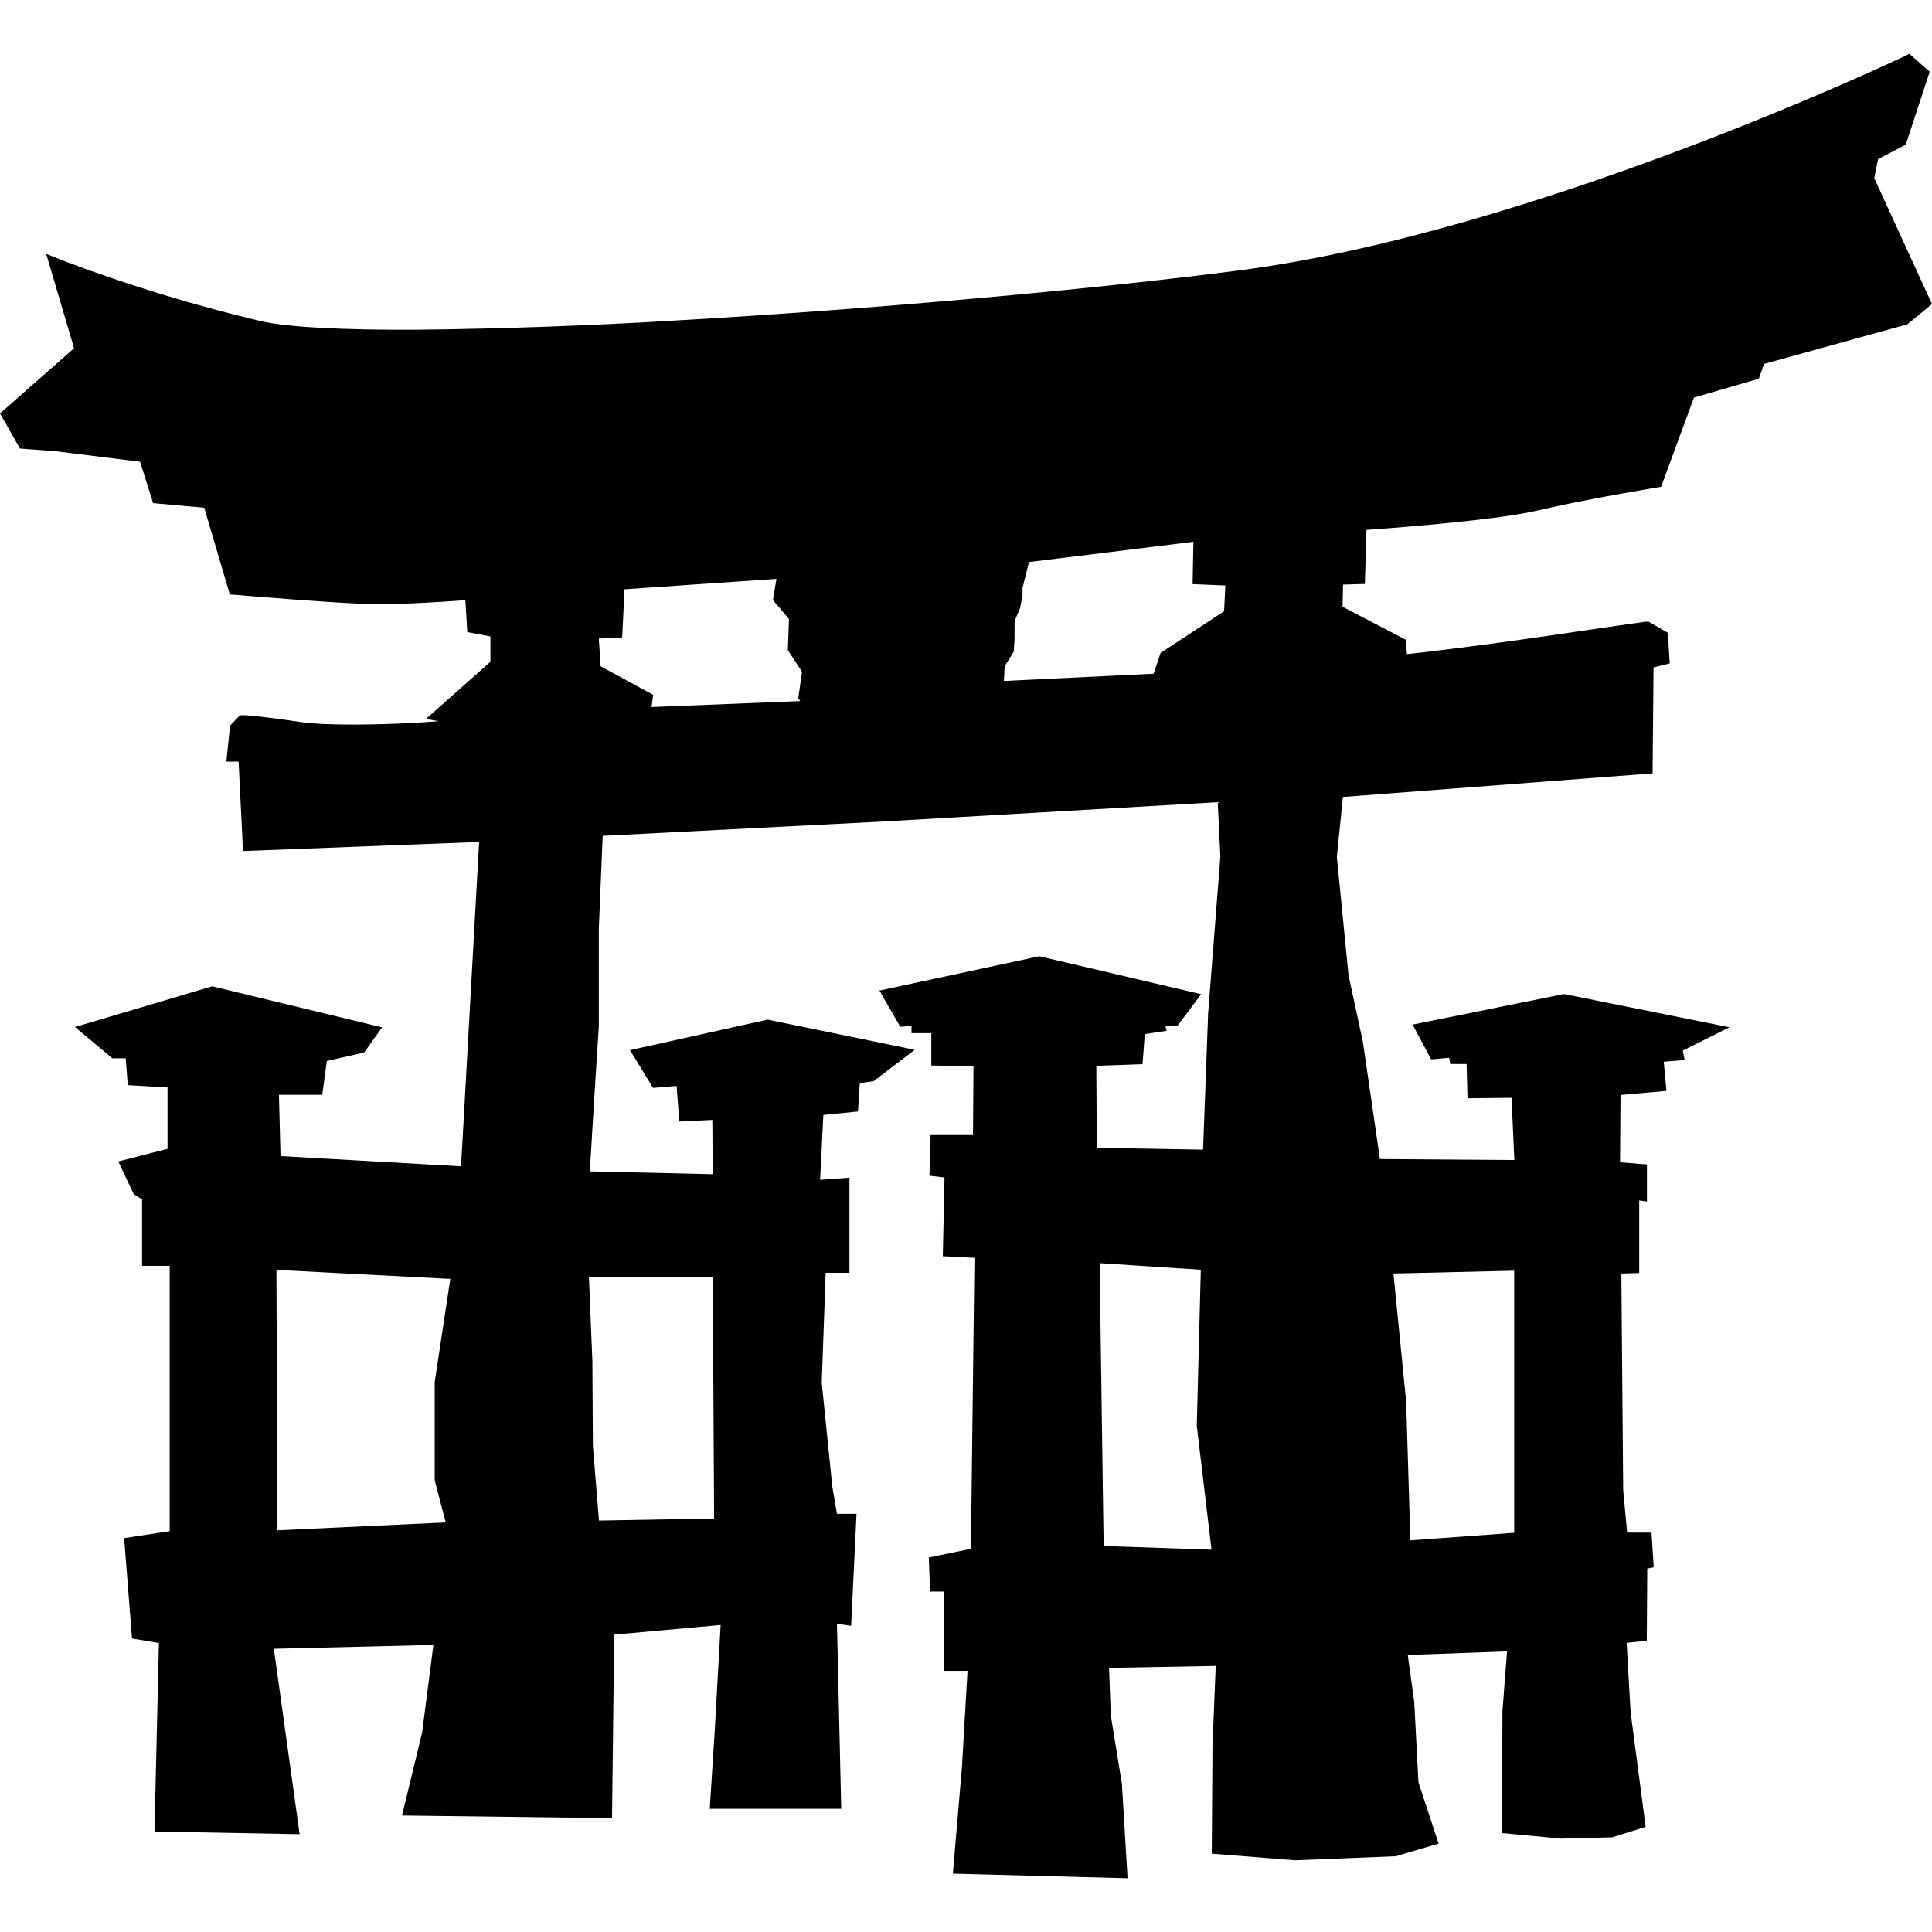
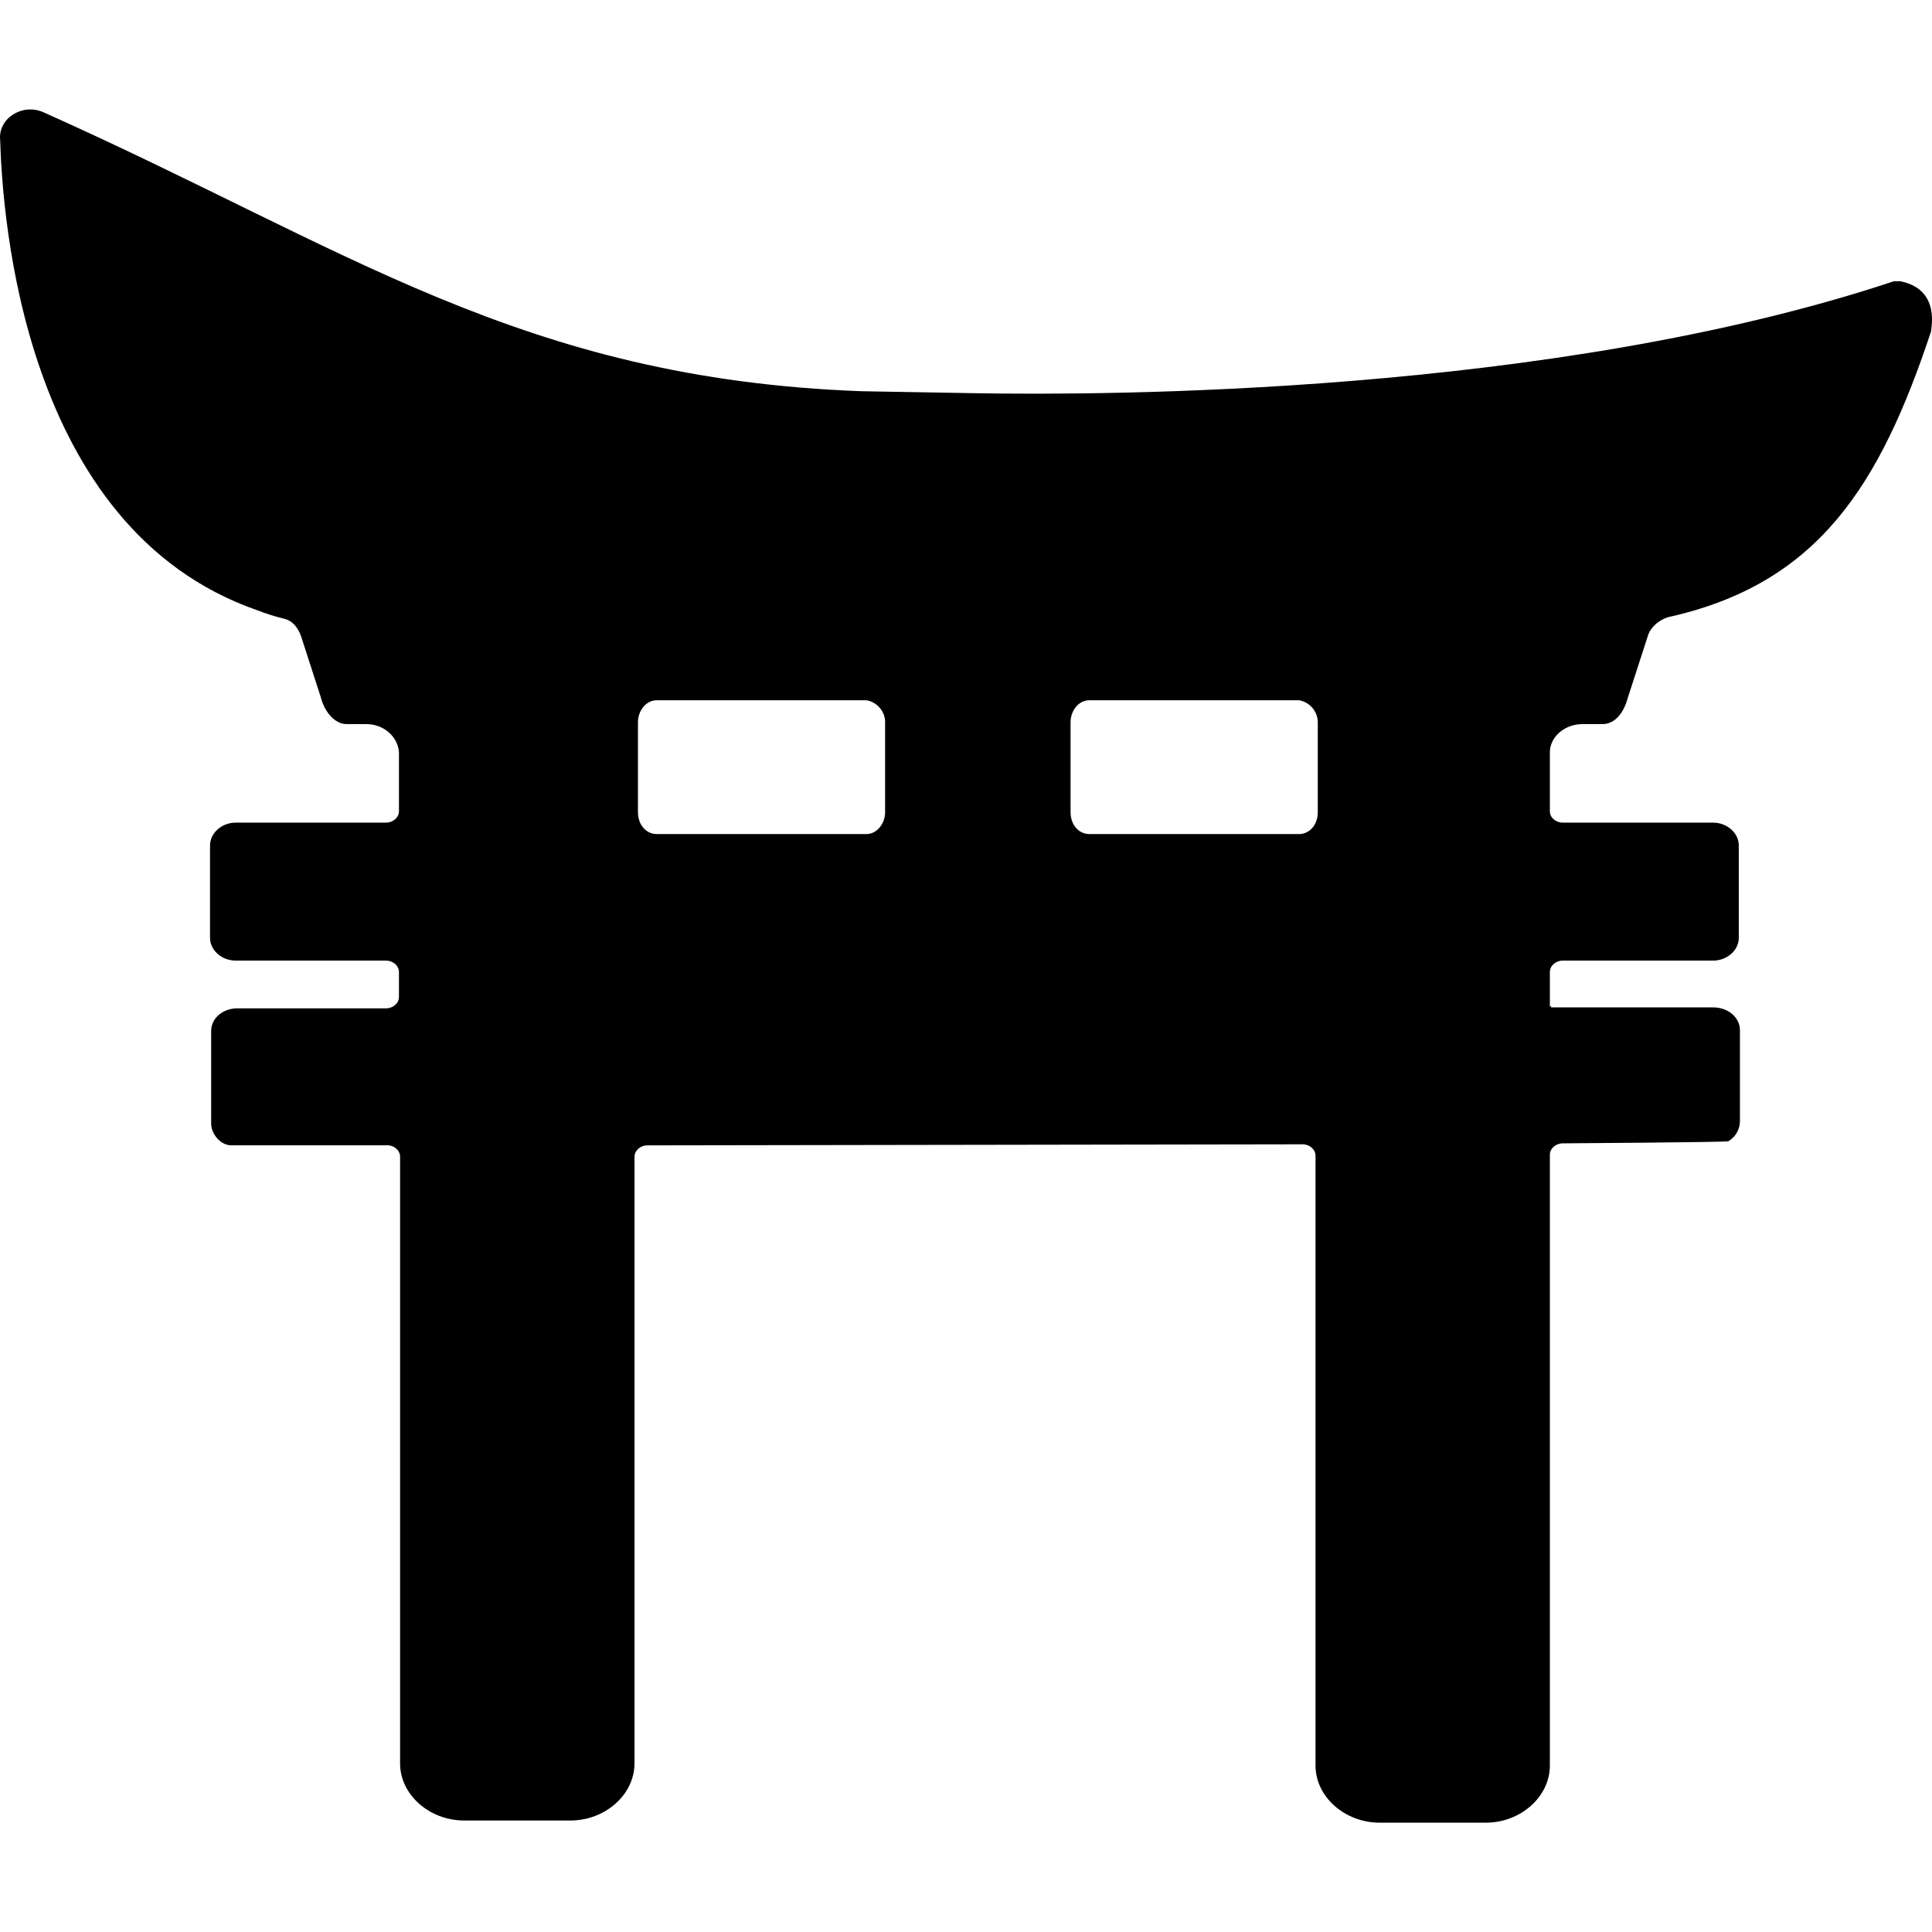
<svg xmlns="http://www.w3.org/2000/svg" role="img" viewBox="0 0 24 24">
-   <path d="M23.718.668l-.08.04s-4.563 2.174-8.244 2.651c-1.854.24-4.554.481-6.964.62a65.472 65.472 0 0 1-3.254.117c-.917.005-1.63-.032-1.95-.11a20.19 20.19 0 0 1-2.4-.732l-.252-.1.346 1.172-.92.81.248.436.44.033 1.052.131.162.514.635.057.318 1.078.092.006s1.338.115 1.762.115c.365 0 .93-.04 1.072-.05l.024.396.287.054v.315l-.8.71.157.028c-.14.01-.227.018-.5.03-.43.017-.934.02-1.203-.018-.586-.086-.71-.086-.71-.086H2.98l-.122.13-.046.446h.152l.055 1.111 2.933-.113-.205 3.682-.02.347-2.242-.127-.02-.761h.538l.057-.42.464-.106.223-.312-2.111-.51-1.705.506.465.388h.166l.025.334.494.028v.763l-.611.157.19.404.105.068v.825h.343v3.296l-.566.086.098 1.247.334.056-.055 2.342 1.803.033-.32-2.303 1.982-.048-.14 1.087-.25 1.032 2.609.033.027-2.28 1.322-.12-.072 1.294-.063.99h1.633l-.053-2.3.176.027.067-1.392h-.243l-.058-.34-.131-1.29.049-1.364h.295v-1.182l-.364.027.04-.806.43-.043.023-.352.172-.025.51-.389-1.827-.375-1.71.379.286.469.239-.02.054-.004.034.442.41-.02.004.674-1.526-.035.053-.877.059-.926v-1.213l.048-1.152 3.485-.178 4.155-.24.033.674-.152 1.949-.063 1.693-1.32-.023-.006-1.018.574-.021.028-.373.27-.041-.012-.057.152-.01.29-.388-2.01-.471-1.986.426.258.45.14-.01v.089h.246v.402l.524.008-.006.856h-.527l-.014.505.187.022-.021.978.393.02-.044 3.615-.523.108.016.423h.176v.985h.289l-.07 1.205-.112 1.314 2.17.057-.07-1.172-.138-.848-.022-.593 1.325-.024-.04 1.002-.009 1.33 1.033.082 1.252-.05.533-.157-.25-.76-.053-1-.08-.583 1.233-.045-.057.742-.006 1.515.738.069.631-.016.416-.13-.187-1.424-.049-.862.25-.027.006-.895.08-.017-.027-.43h-.303l-.049-.527-.023-2.692.222-.006v-.902l.096.014v-.461l-.334-.027.006-.836.57-.051-.033-.362.26-.021-.024-.117.58-.29-2.056-.413-1.88.38.231.432.223-.02.014.077h.203l.011.426.547-.006.035.773-1.67-.012-.212-1.457-.178-.826-.145-1.469.075-.746 3.847-.293.012-1.316.201-.05-.023-.38-.239-.138h-.037l-.357.05-.793.116a62.157 62.157 0 0 1-1.625.216l-.19.02-.015-.178-.785-.41.006-.275.271-.008.02-.672c.09-.006.352-.024.771-.062.484-.045 1.04-.105 1.361-.18.597-.14 1.452-.28 1.452-.28l.076-.013.408-1.108.805-.234.066-.184 1.78-.492.306-.252-.717-1.564.047-.236.344-.18.297-.906-.252-.223zM14.825 6.73l-.01.526.407.017-.016.32-.789.518-.086.258-1.86.09.01-.184.112-.18.01-.154.001-.228.067-.156.031-.16v-.092l.08-.323zm-5.18.461l-.043.264.199.234-.014.387.176.27-.047.328.025.035-1.847.074.02-.152-.653-.354-.022-.345.29-.014.029-.598zm4.014 8.5l1.258.082-.05 1.938.183 1.54-1.34-.046-.05-3.514zm-10.225.084l2.16.112L5.4 17.17v1.219l.137.523-2.09.098zm15.376.01v3.256l-1.29.094-.052-1.723-.158-1.592zm-11.494.076l1.538.006.017 2.996-1.43.026-.076-.928-.006-1.047z" />
+   <path d="M23.613 3.494h-.087C19.268 4.91 13.69 4.91 12.14 4.885l-1.434-.025C6.476 4.705 4.318 3.082.538 1.394c-.261-.116-.565.077-.536.348.029.927.275 4.818 3.186 5.836.102.04.218.077.32.103.144.026.202.142.231.22l.246.76c.044.18.174.334.32.334h.245c.217 0 .391.155.406.348v.735c0 .077-.073.141-.16.141H2.928c-.174 0-.319.13-.319.284v1.147c0 .154.145.283.32.283h1.867c.087 0 .16.064.16.142v.31c0 .076-.073.141-.16.141H2.928c-.174.012-.305.128-.305.283v1.148c0 .129.116.27.247.27h1.94c.088 0 .16.065.16.142v7.537c0 .387.362.709.797.709h1.318c.434 0 .797-.322.797-.71V14.37c0-.077.072-.142.16-.142l8.14-.013c.087 0 .16.065.16.142v7.576c0 .386.362.709.797.709h1.318c.434 0 .796-.323.796-.71v-7.588c0-.077.073-.141.16-.141 0 0 2.028-.013 2.057-.026a.29.29 0 0 0 .144-.245v-1.135c0-.155-.144-.283-.333-.283h-2.013V12.5h-.015v-.425c0-.078.073-.142.16-.142h1.868c.174 0 .319-.129.319-.283v-1.147c0-.155-.145-.284-.32-.284h-1.867c-.087 0-.16-.064-.16-.14v-.736c0-.18.174-.348.406-.348h.246c.174 0 .275-.167.319-.335l.246-.76c.03-.103.13-.193.246-.232 1.869-.412 2.637-1.636 3.274-3.556V4.1c.072-.49-.26-.58-.377-.605zM16.37 8.97v1.12c0 .155-.102.271-.232.271h-2.607c-.13 0-.232-.116-.232-.27v-1.12c0-.143.1-.272.232-.272h2.607a.28.28 0 0 1 .232.27zm-5.375 0v1.12c0 .142-.102.271-.232.271H8.157c-.13 0-.232-.116-.232-.27v-1.12c0-.143.101-.272.232-.272h2.607a.28.28 0 0 1 .232.27z" />
</svg>
